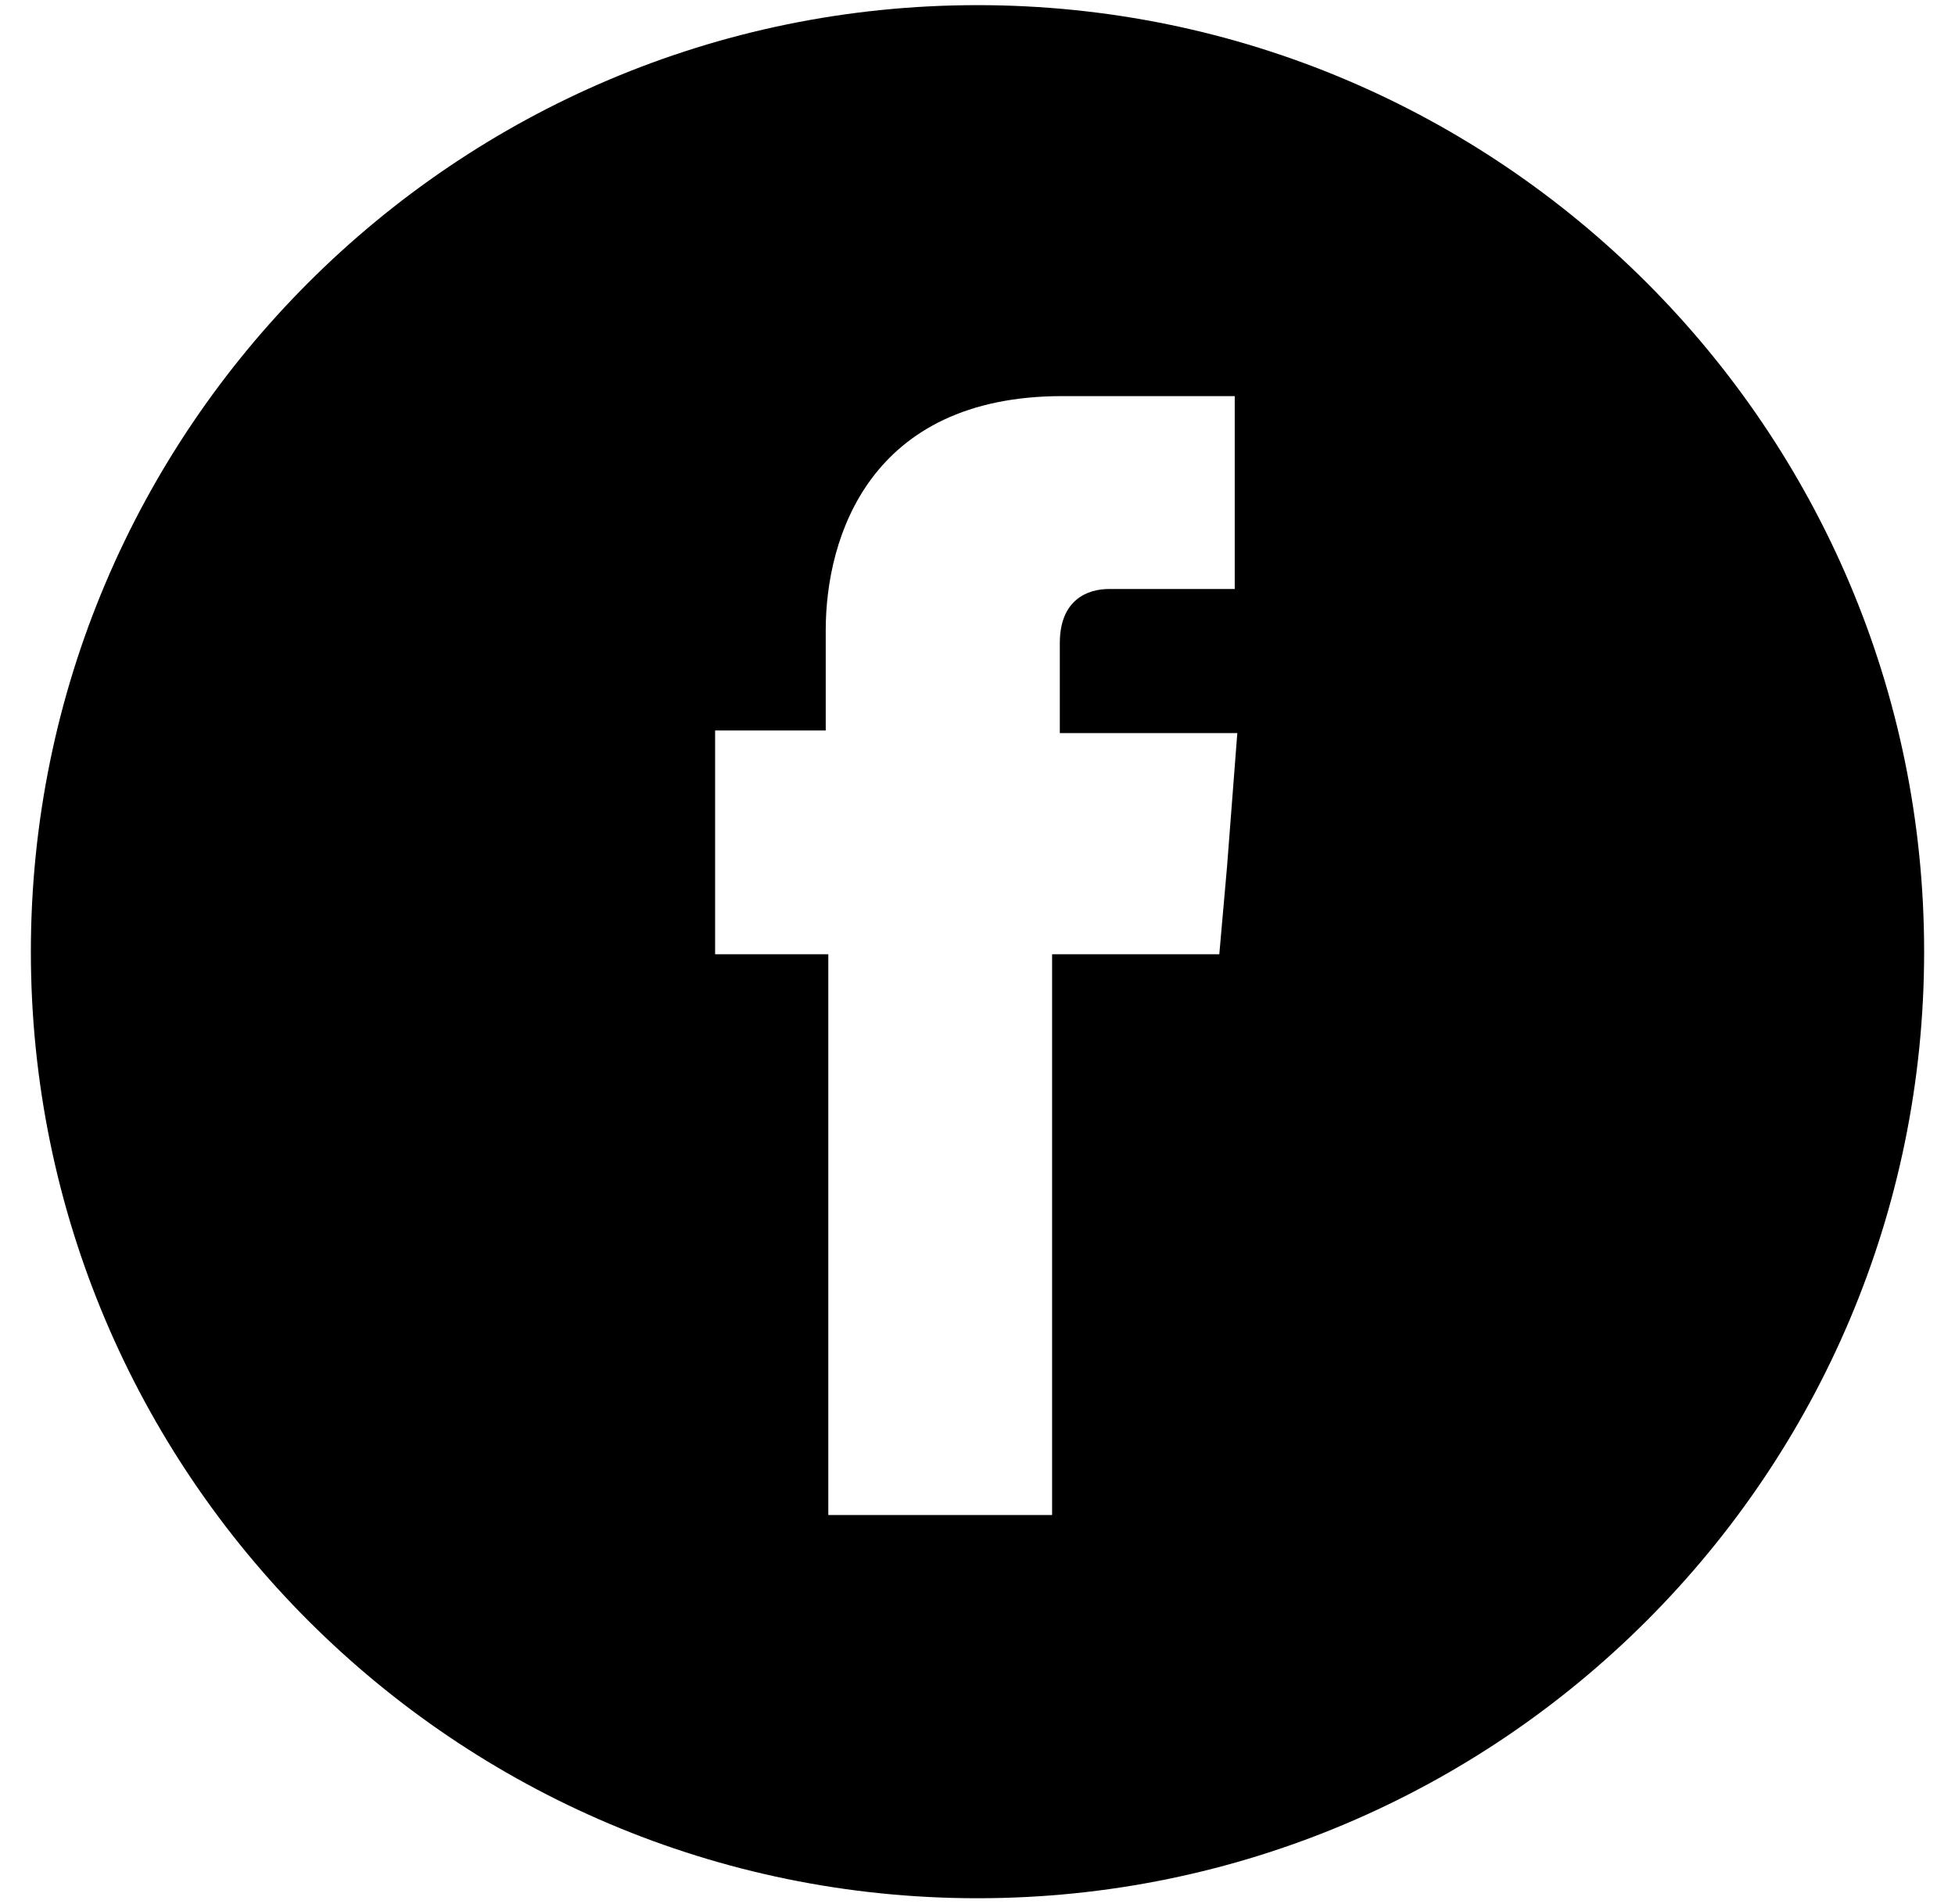
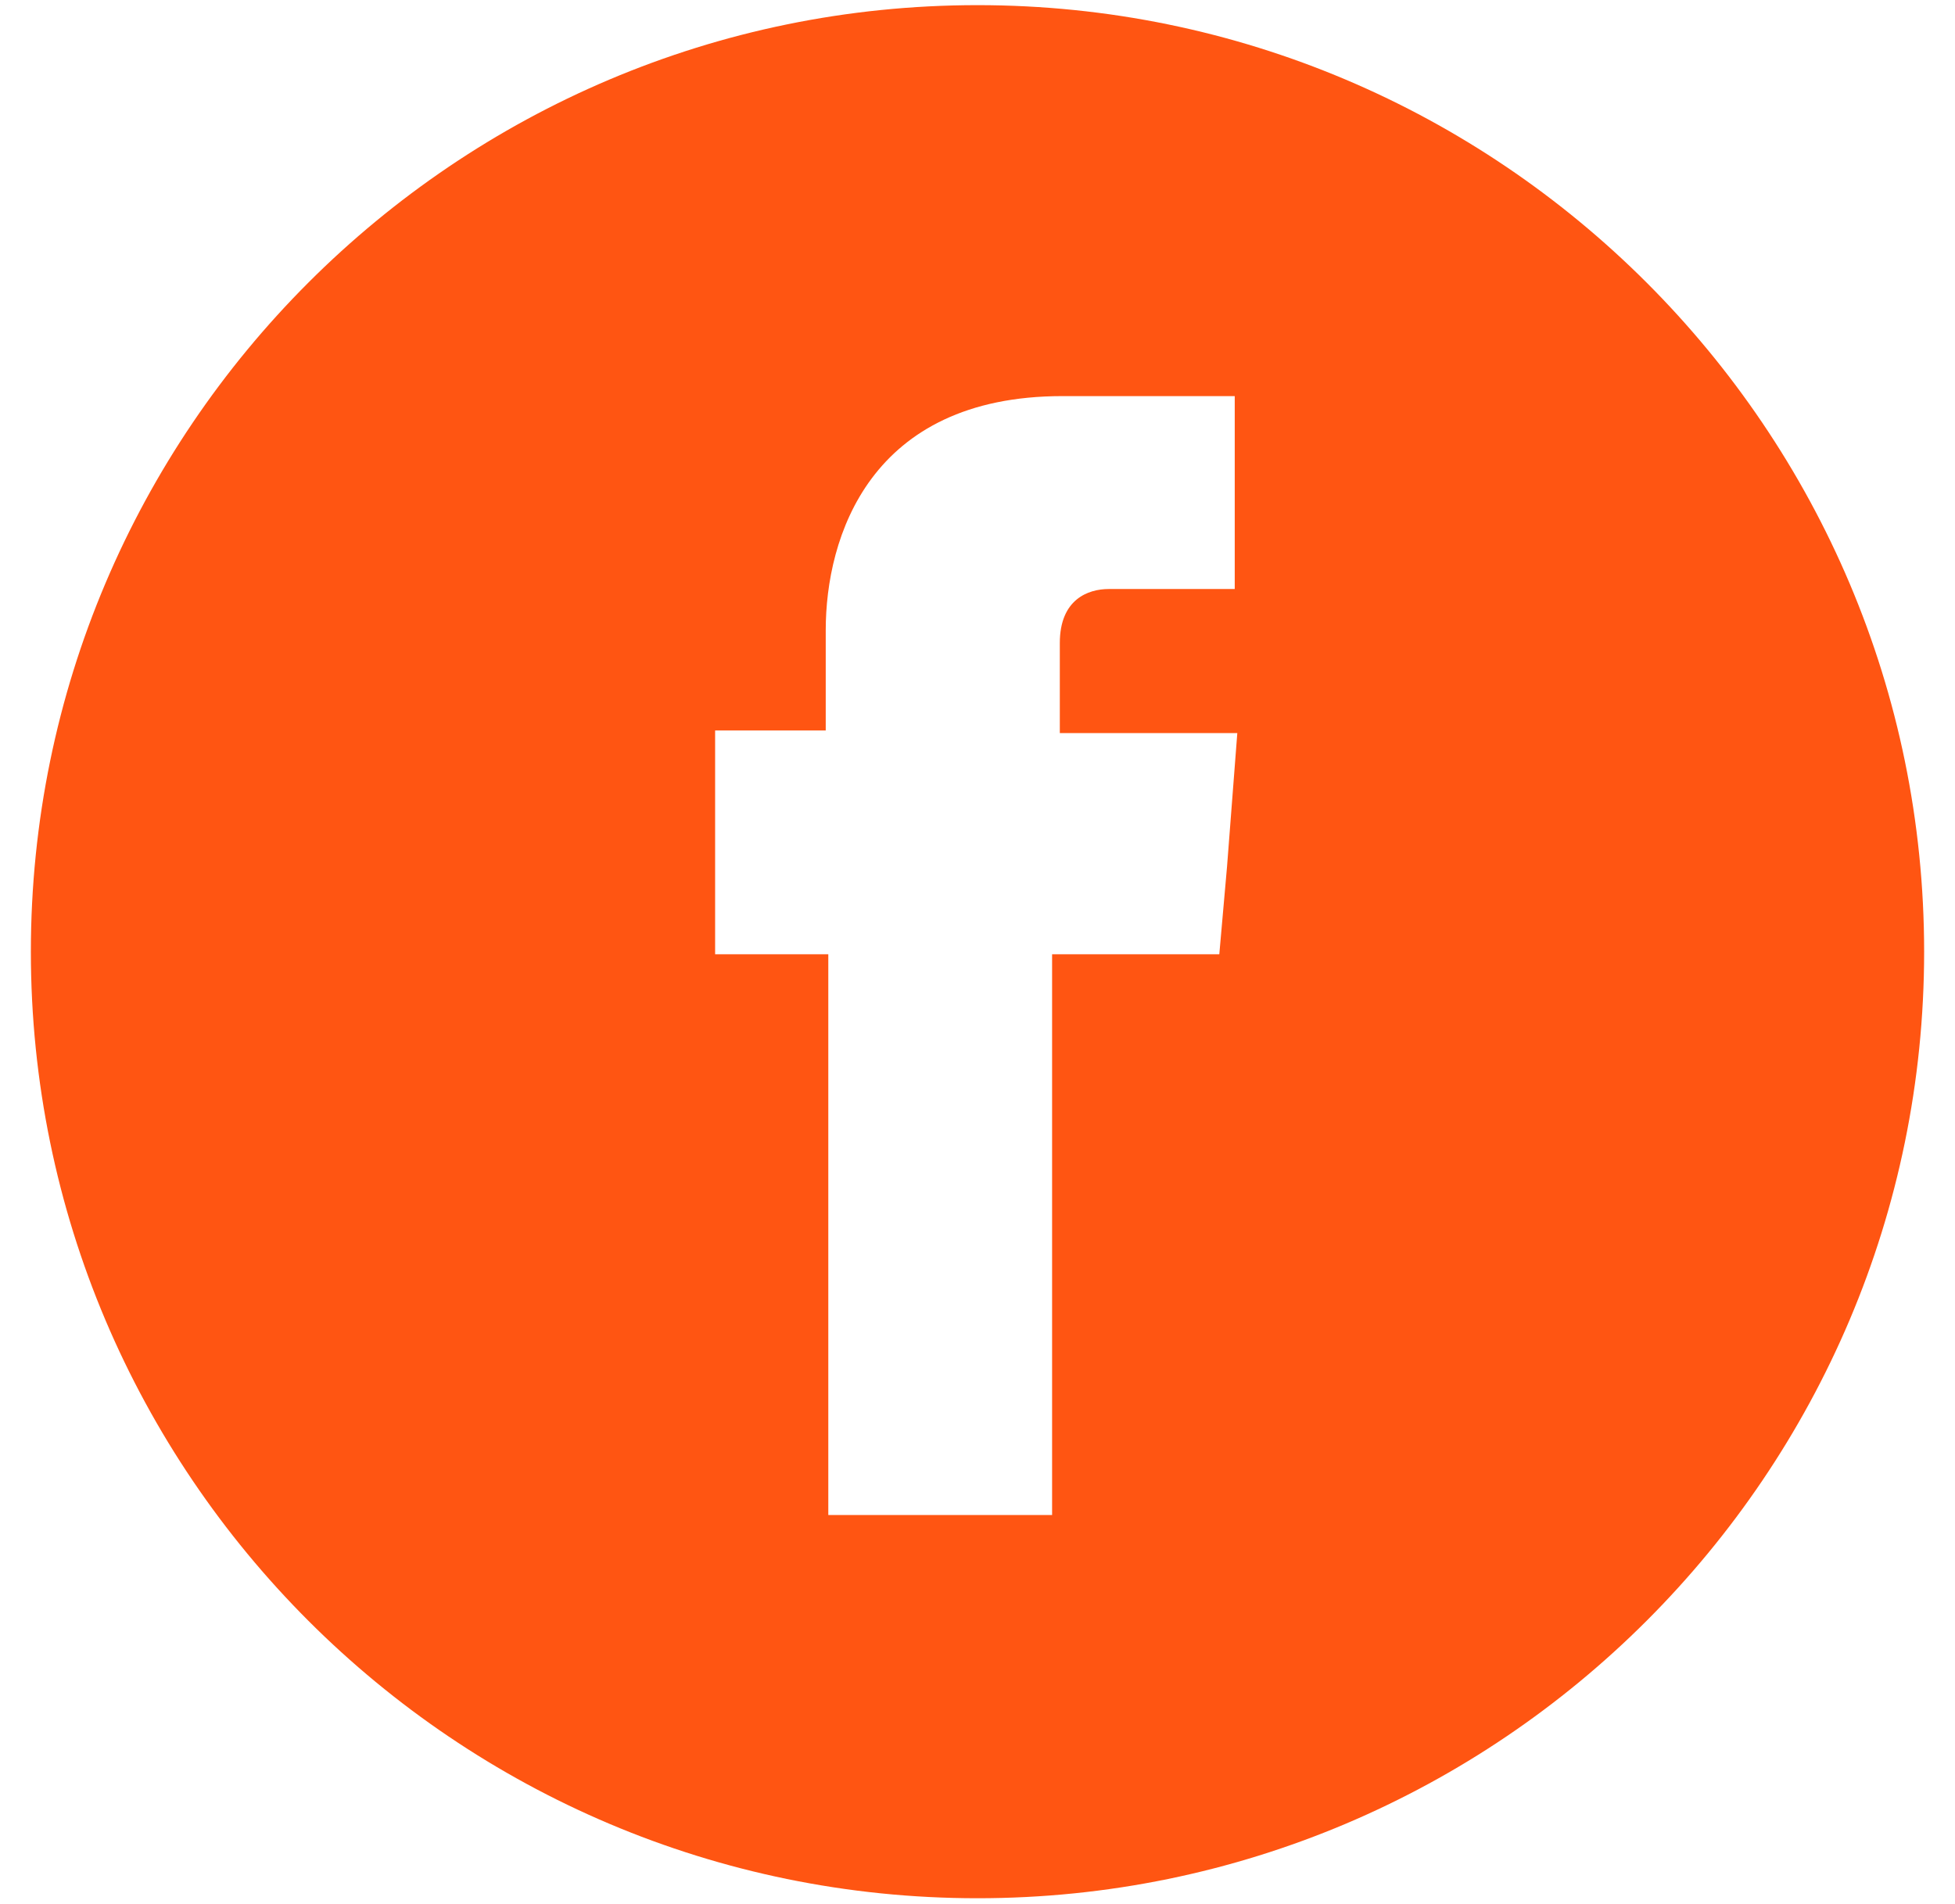
<svg xmlns="http://www.w3.org/2000/svg" version="1.1" id="Layer_1" x="0px" y="0px" viewBox="0 0 76 74" style="enable-background:new 0 0 76 74;" xml:space="preserve">
-   <path d="M38,0.2C17.7,0.2,1.2,16.7,1.2,37c0,20.3,16.5,36.8,36.8,36.8c20.3,0,36.8-16.5,36.8-36.8C74.8,16.7,58.3,0.2,38,0.2z   M47.7,33.7l-0.3,3.4h-6.5c0,9.8,0,21.8,0,21.8h-8.7c0,0,0-11.9,0-21.8h-4.4v-3.4v-5.3h4.3v-3.9c0-3.6,1.7-9.1,9.2-9.1l6.7,0v7.5  c0,0-4.1,0-4.9,0c-0.8,0-1.9,0.4-1.9,2.1v3.5h6.9L47.7,33.7z" />
+   <style type="text/css">
+ 	.st0{fill:#FF5512;}
+ </style>
+   <path class="st0" d="M38,0.2C17.7,0.2,1.2,16.7,1.2,37S17.7,73.8,38,73.8S74.8,57.3,74.8,37S58.3,0.2,38,0.2z M47.7,33.7l-0.3,3.4  h-6.5c0,9.8,0,21.8,0,21.8h-8.7c0,0,0-11.9,0-21.8h-4.4v-3.4v-5.3h4.3v-3.9c0-3.6,1.7-9.1,9.2-9.1H48v7.5c0,0-4.1,0-4.9,0  c-0.8,0-1.9,0.4-1.9,2.1v3.5h6.9L47.7,33.7z" />
</svg>
